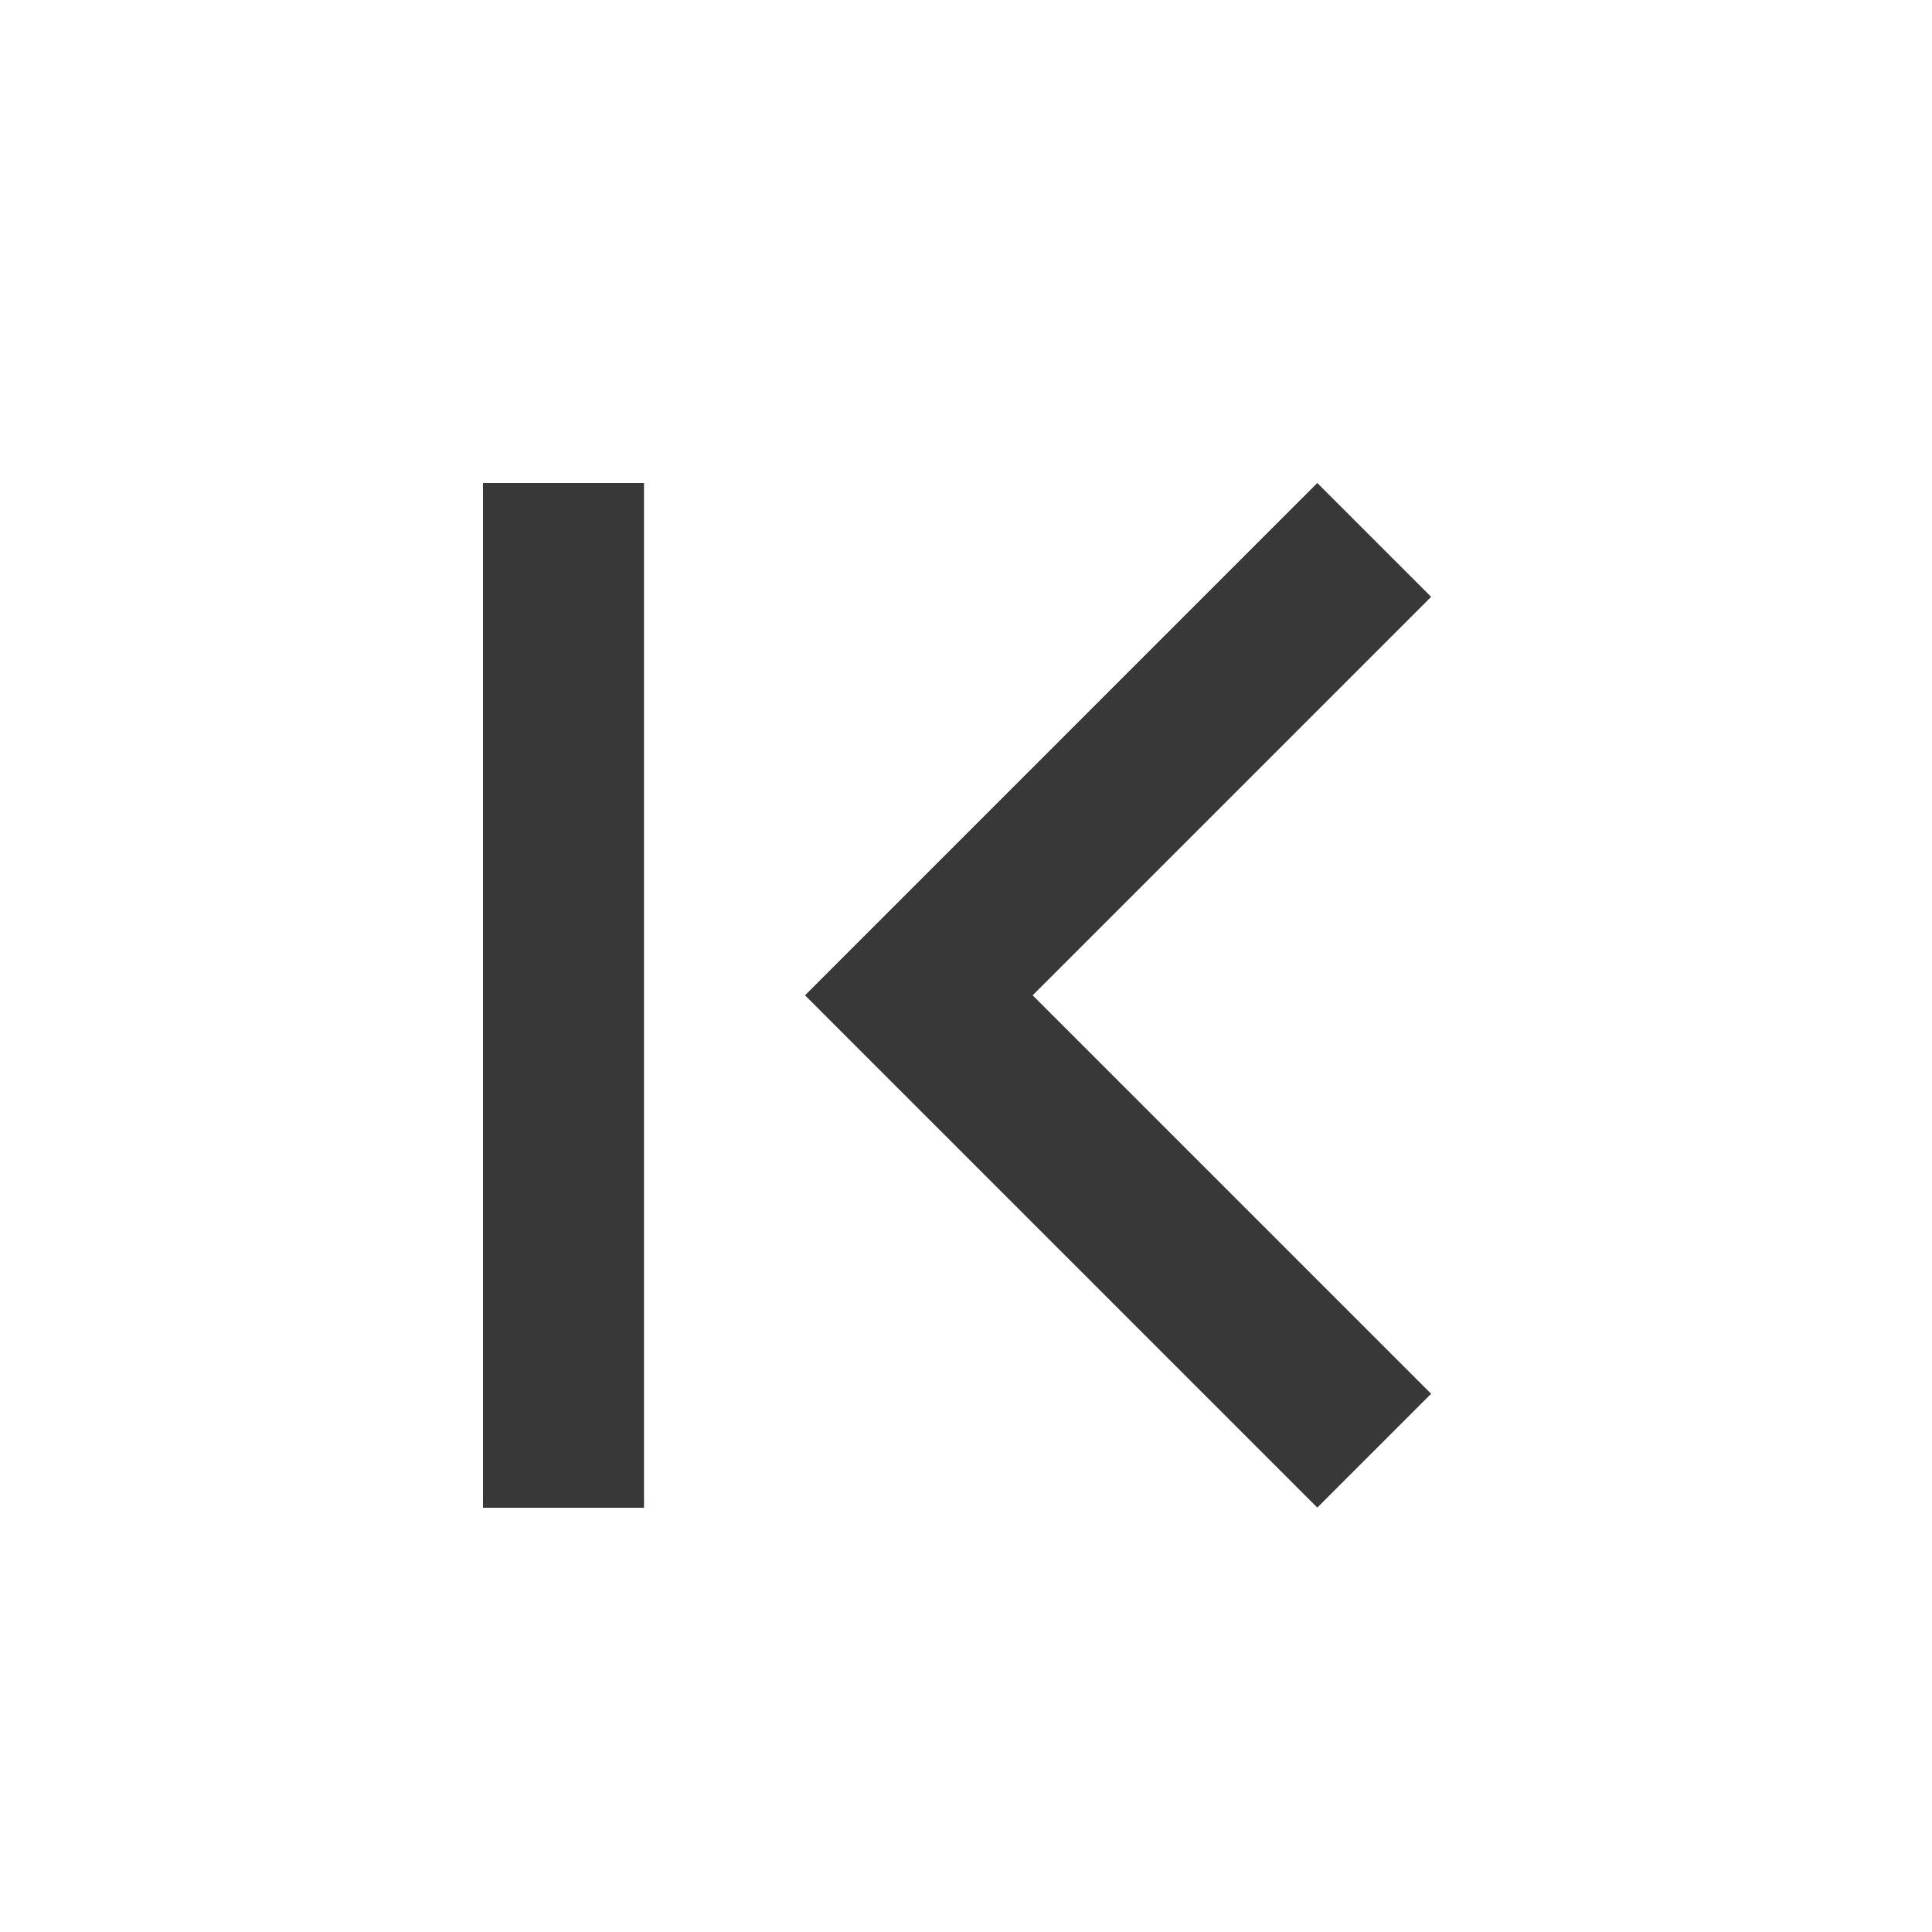
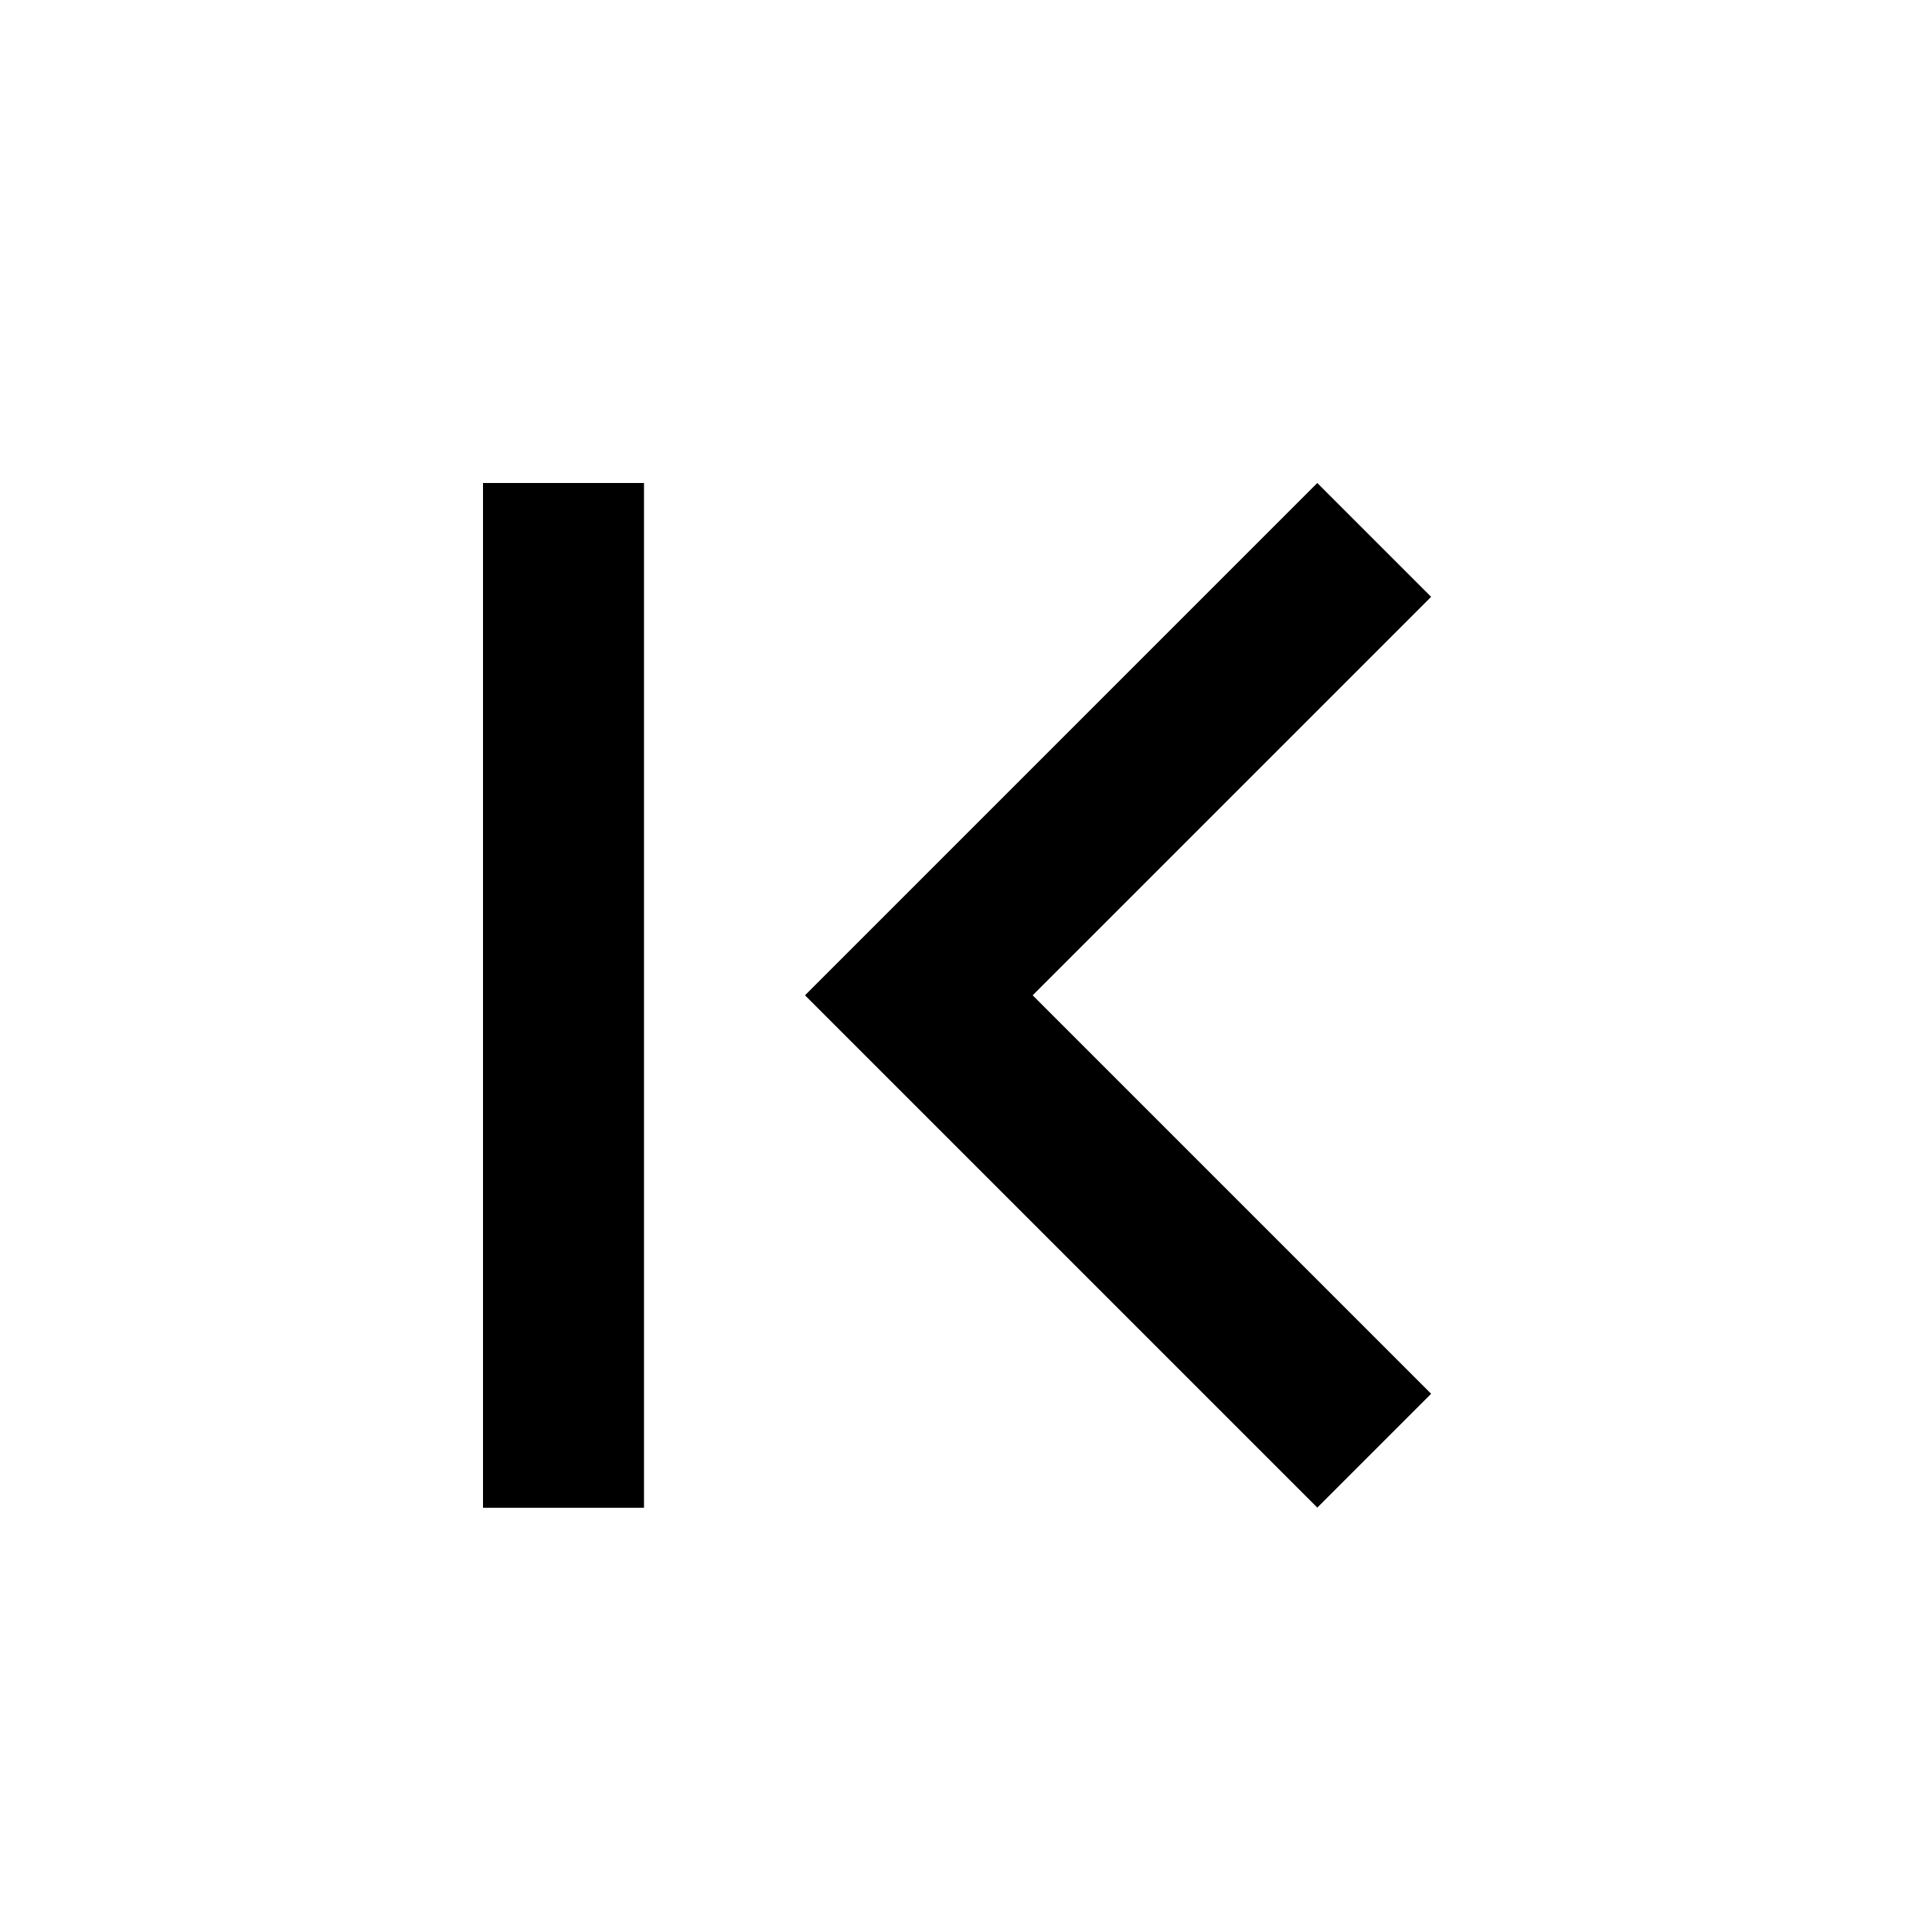
- <svg xmlns="http://www.w3.org/2000/svg" width="24" height="24" viewBox="0 0 24 24">
-   <path d="M8 6v12.73H6V6h2zm8.364 0l1.414 1.414-4.95 4.95 4.95 4.95-1.414 1.414L10 12.364 16.364 6z" fill="#383838" fill-rule="evenodd" />
+ <svg xmlns="http://www.w3.org/2000/svg" viewBox="0 0 24 24" width="24" height="24">
+   <path d="m12.828 12.364 4.95 4.95-1.414 1.414L10 12.364 16.364 6l1.414 1.414-4.95 4.95ZM6 6h2v12.73H6V6Z" />
</svg>
